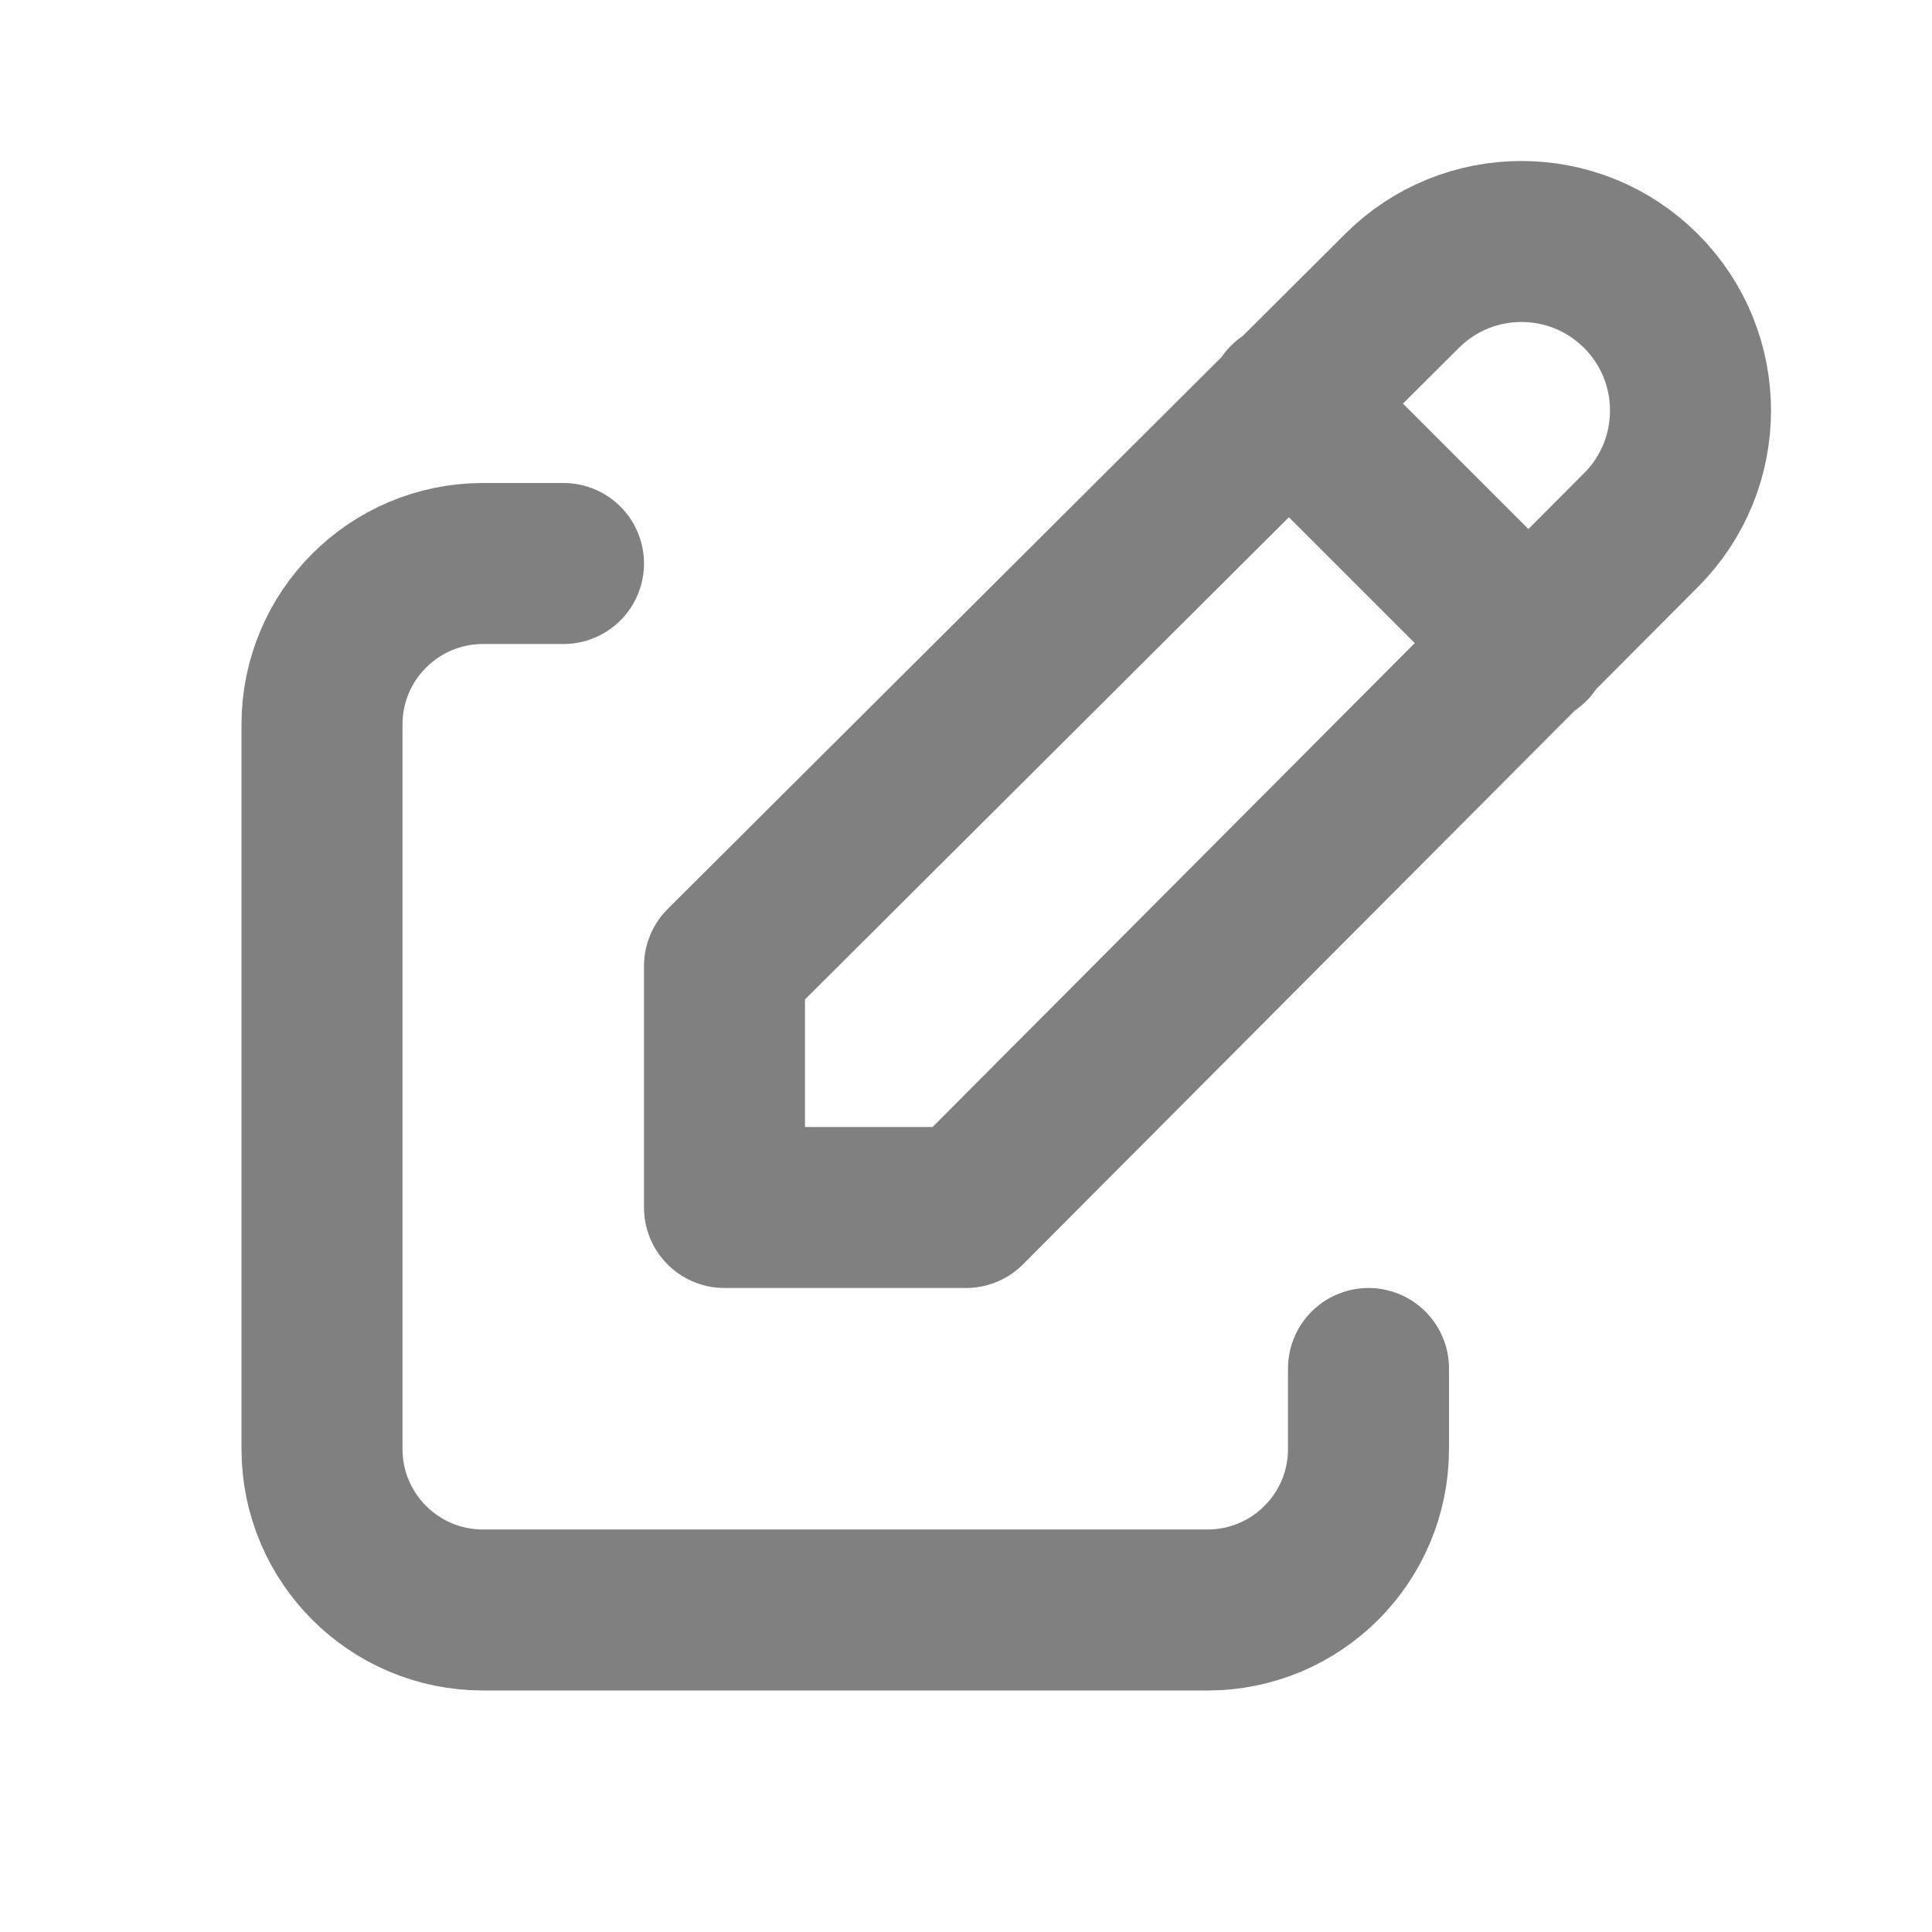
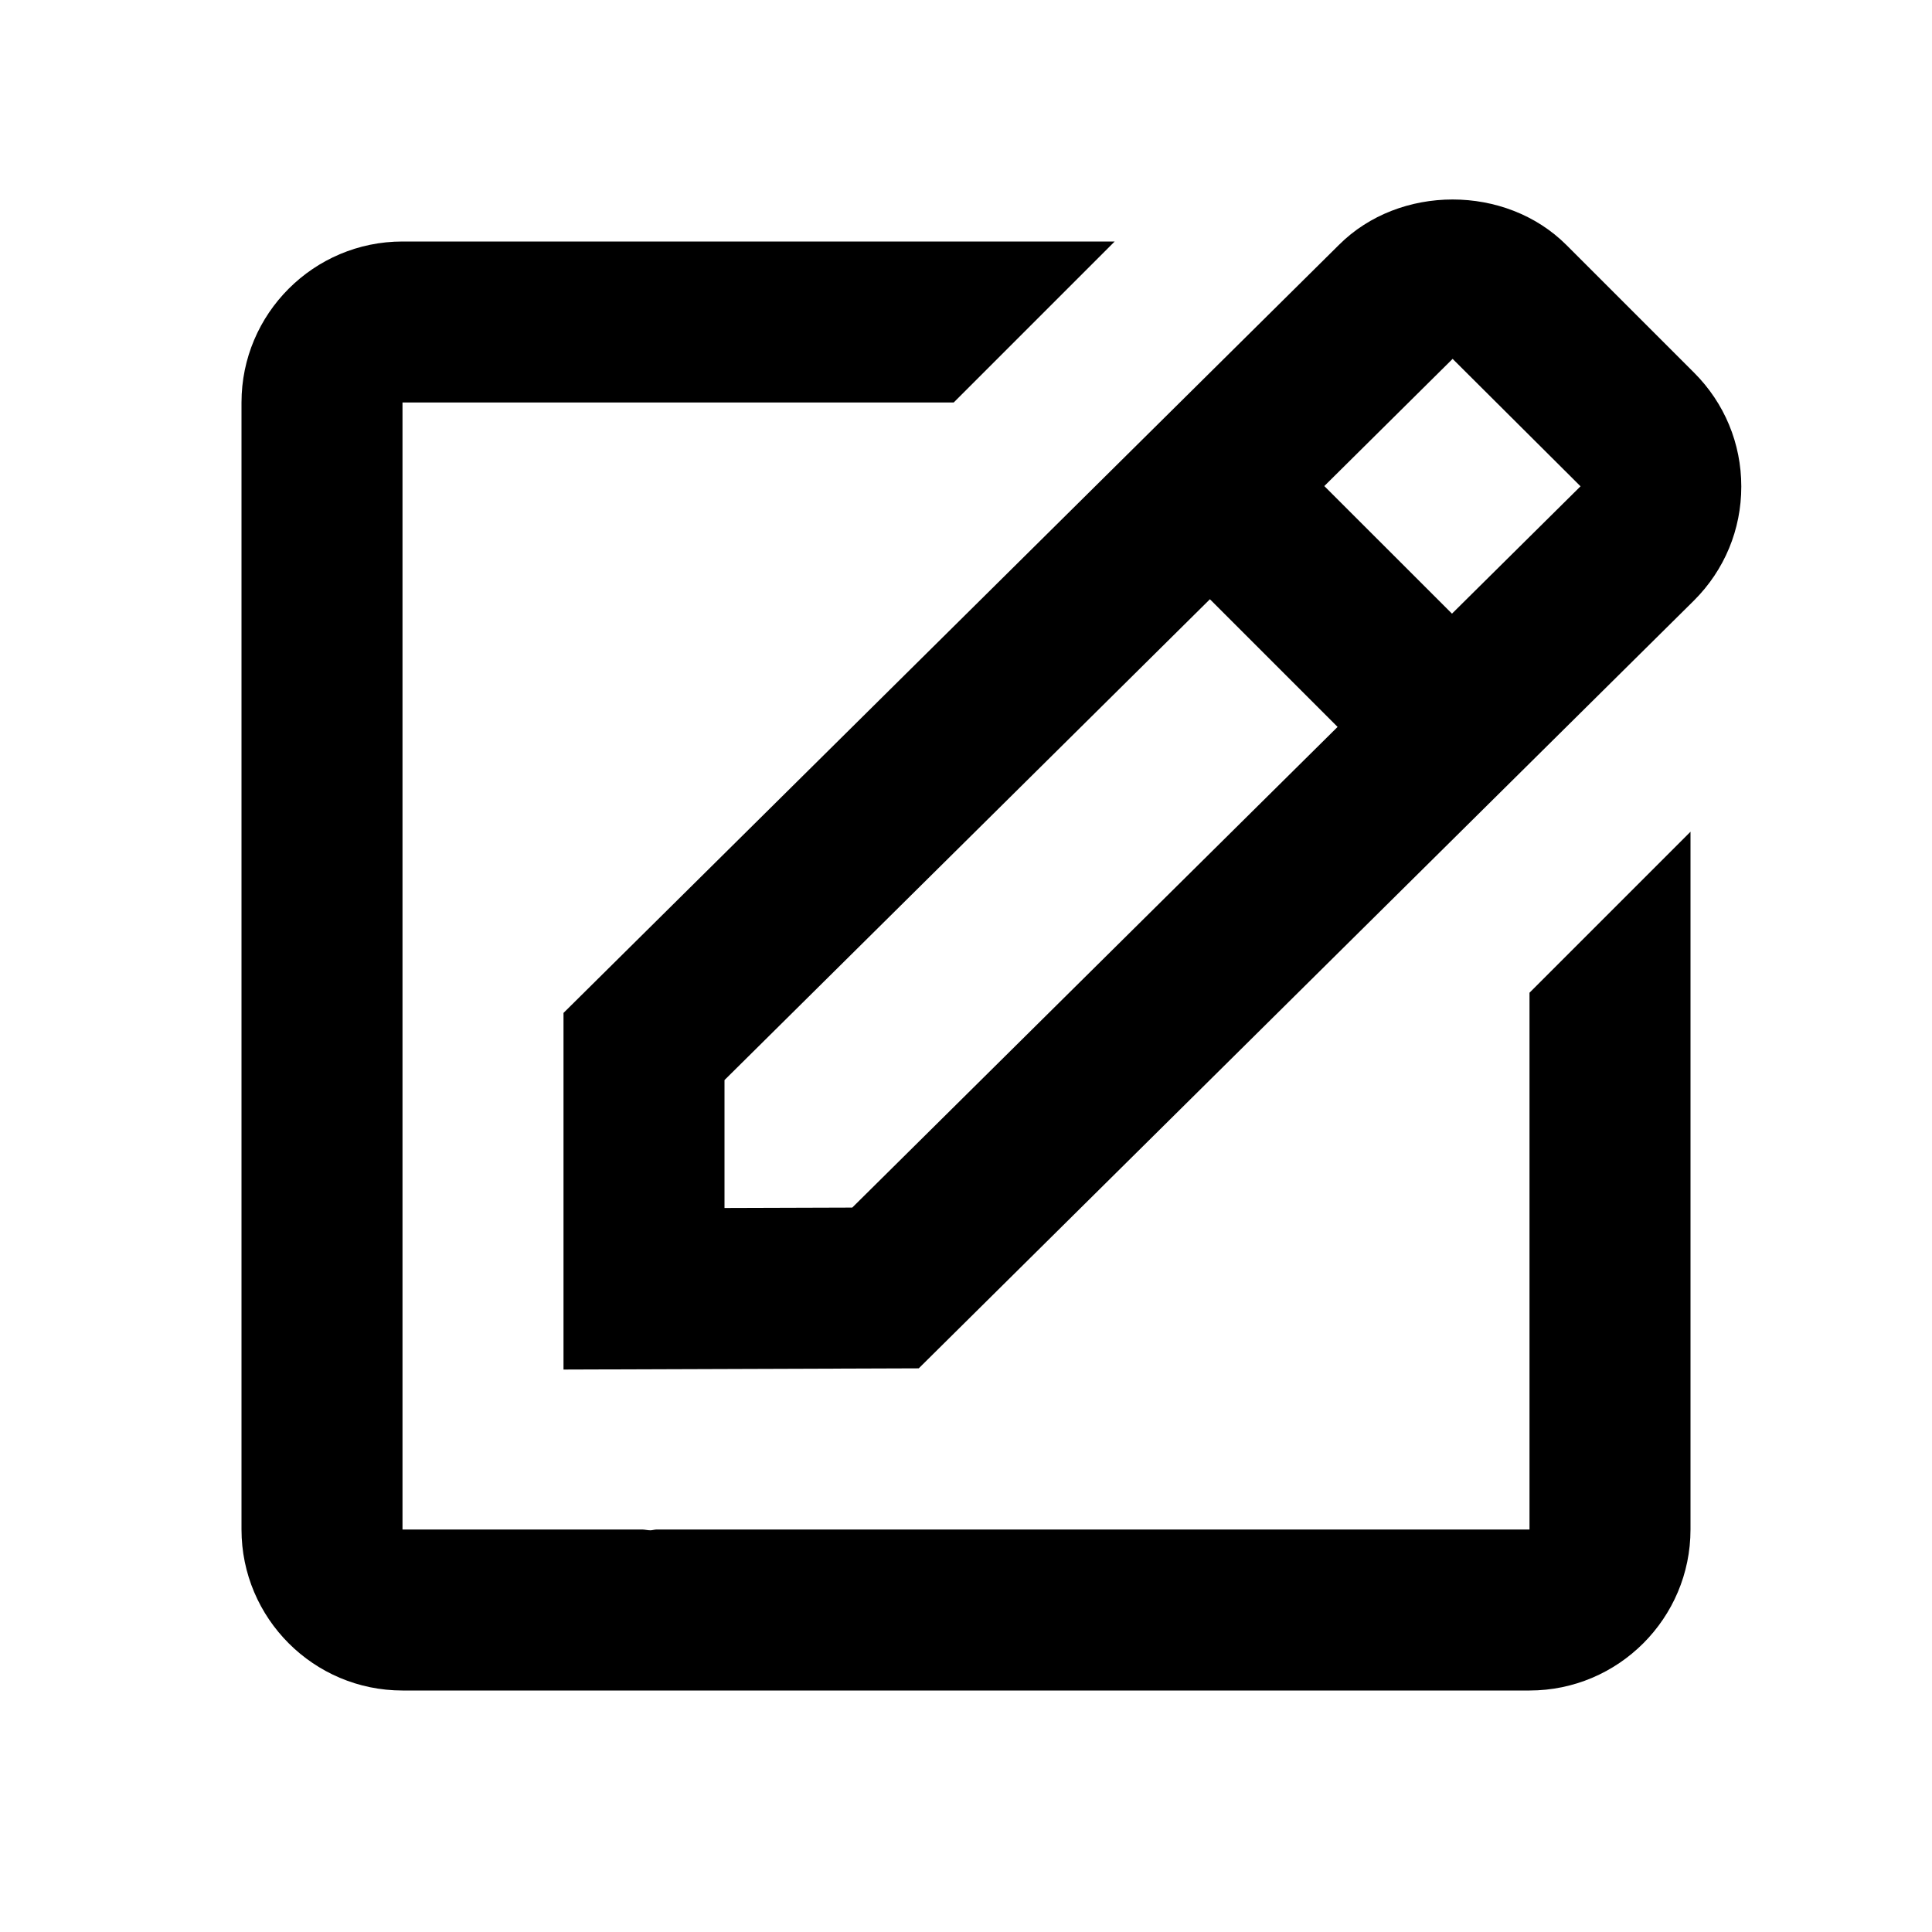
- <svg xmlns="http://www.w3.org/2000/svg" width="1em" height="1em" viewBox="0 0 24 24">
-   <g fill="none" stroke="gray" stroke-linecap="round" stroke-linejoin="round" stroke-width="2">
-     <path d="M7 7H6a2 2 0 0 0-2 2v9a2 2 0 0 0 2 2h9a2 2 0 0 0 2-2v-1" />
-     <path d="M20.385 6.585a2.1 2.1 0 0 0-2.97-2.97L9 12v3h3zM16 5l3 3" />
-   </g>
+ <svg xmlns="http://www.w3.org/2000/svg" width="1.2em" height="1.2em" viewBox="0 0 24 24">
+   <path fill="currentColor" d="m7 17.013l4.413-.015l9.632-9.54c.378-.378.586-.88.586-1.414s-.208-1.036-.586-1.414l-1.586-1.586c-.756-.756-2.075-.752-2.825-.003L7 12.583zM18.045 4.458l1.589 1.583l-1.597 1.582l-1.586-1.585zM9 13.417l6.03-5.973l1.586 1.586l-6.029 5.971L9 15.006z" />
+   <path fill="currentColor" d="M5 21h14c1.103 0 2-.897 2-2v-8.668l-2 2V19H8.158c-.026 0-.053.01-.079.01c-.033 0-.066-.009-.1-.01H5V5h6.847l2-2H5c-1.103 0-2 .897-2 2v14c0 1.103.897 2 2 2" />
</svg>
